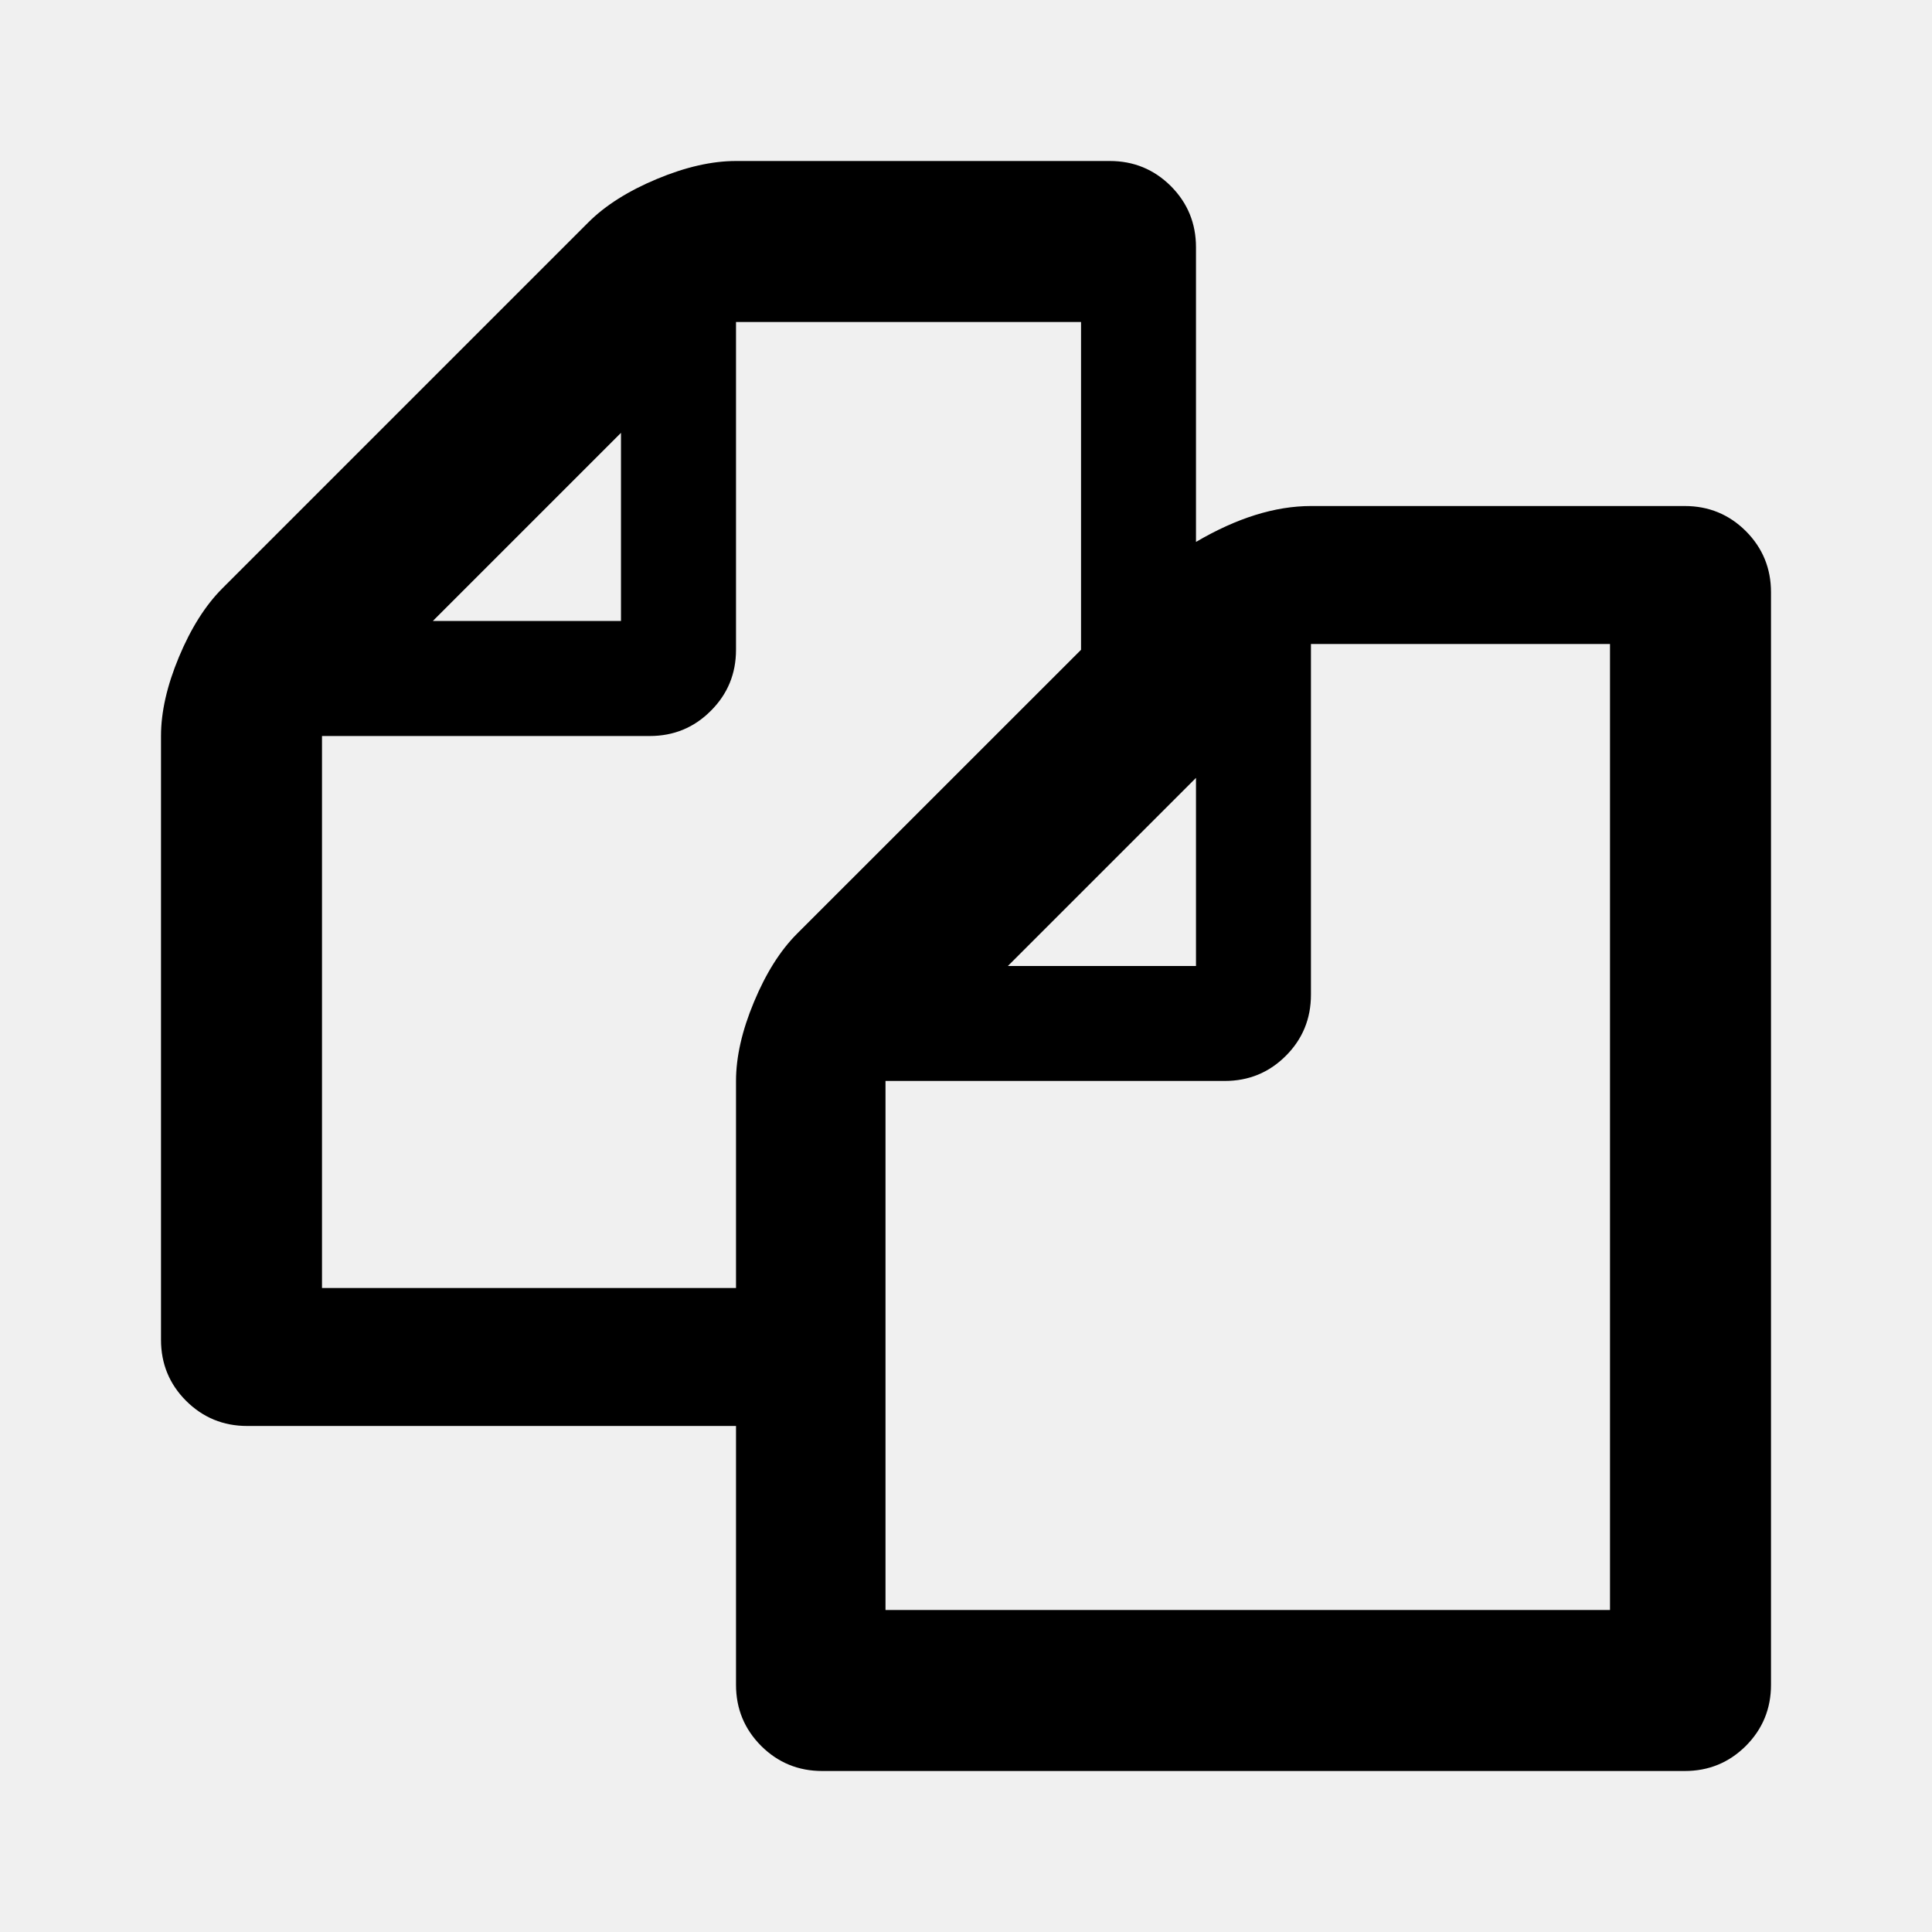
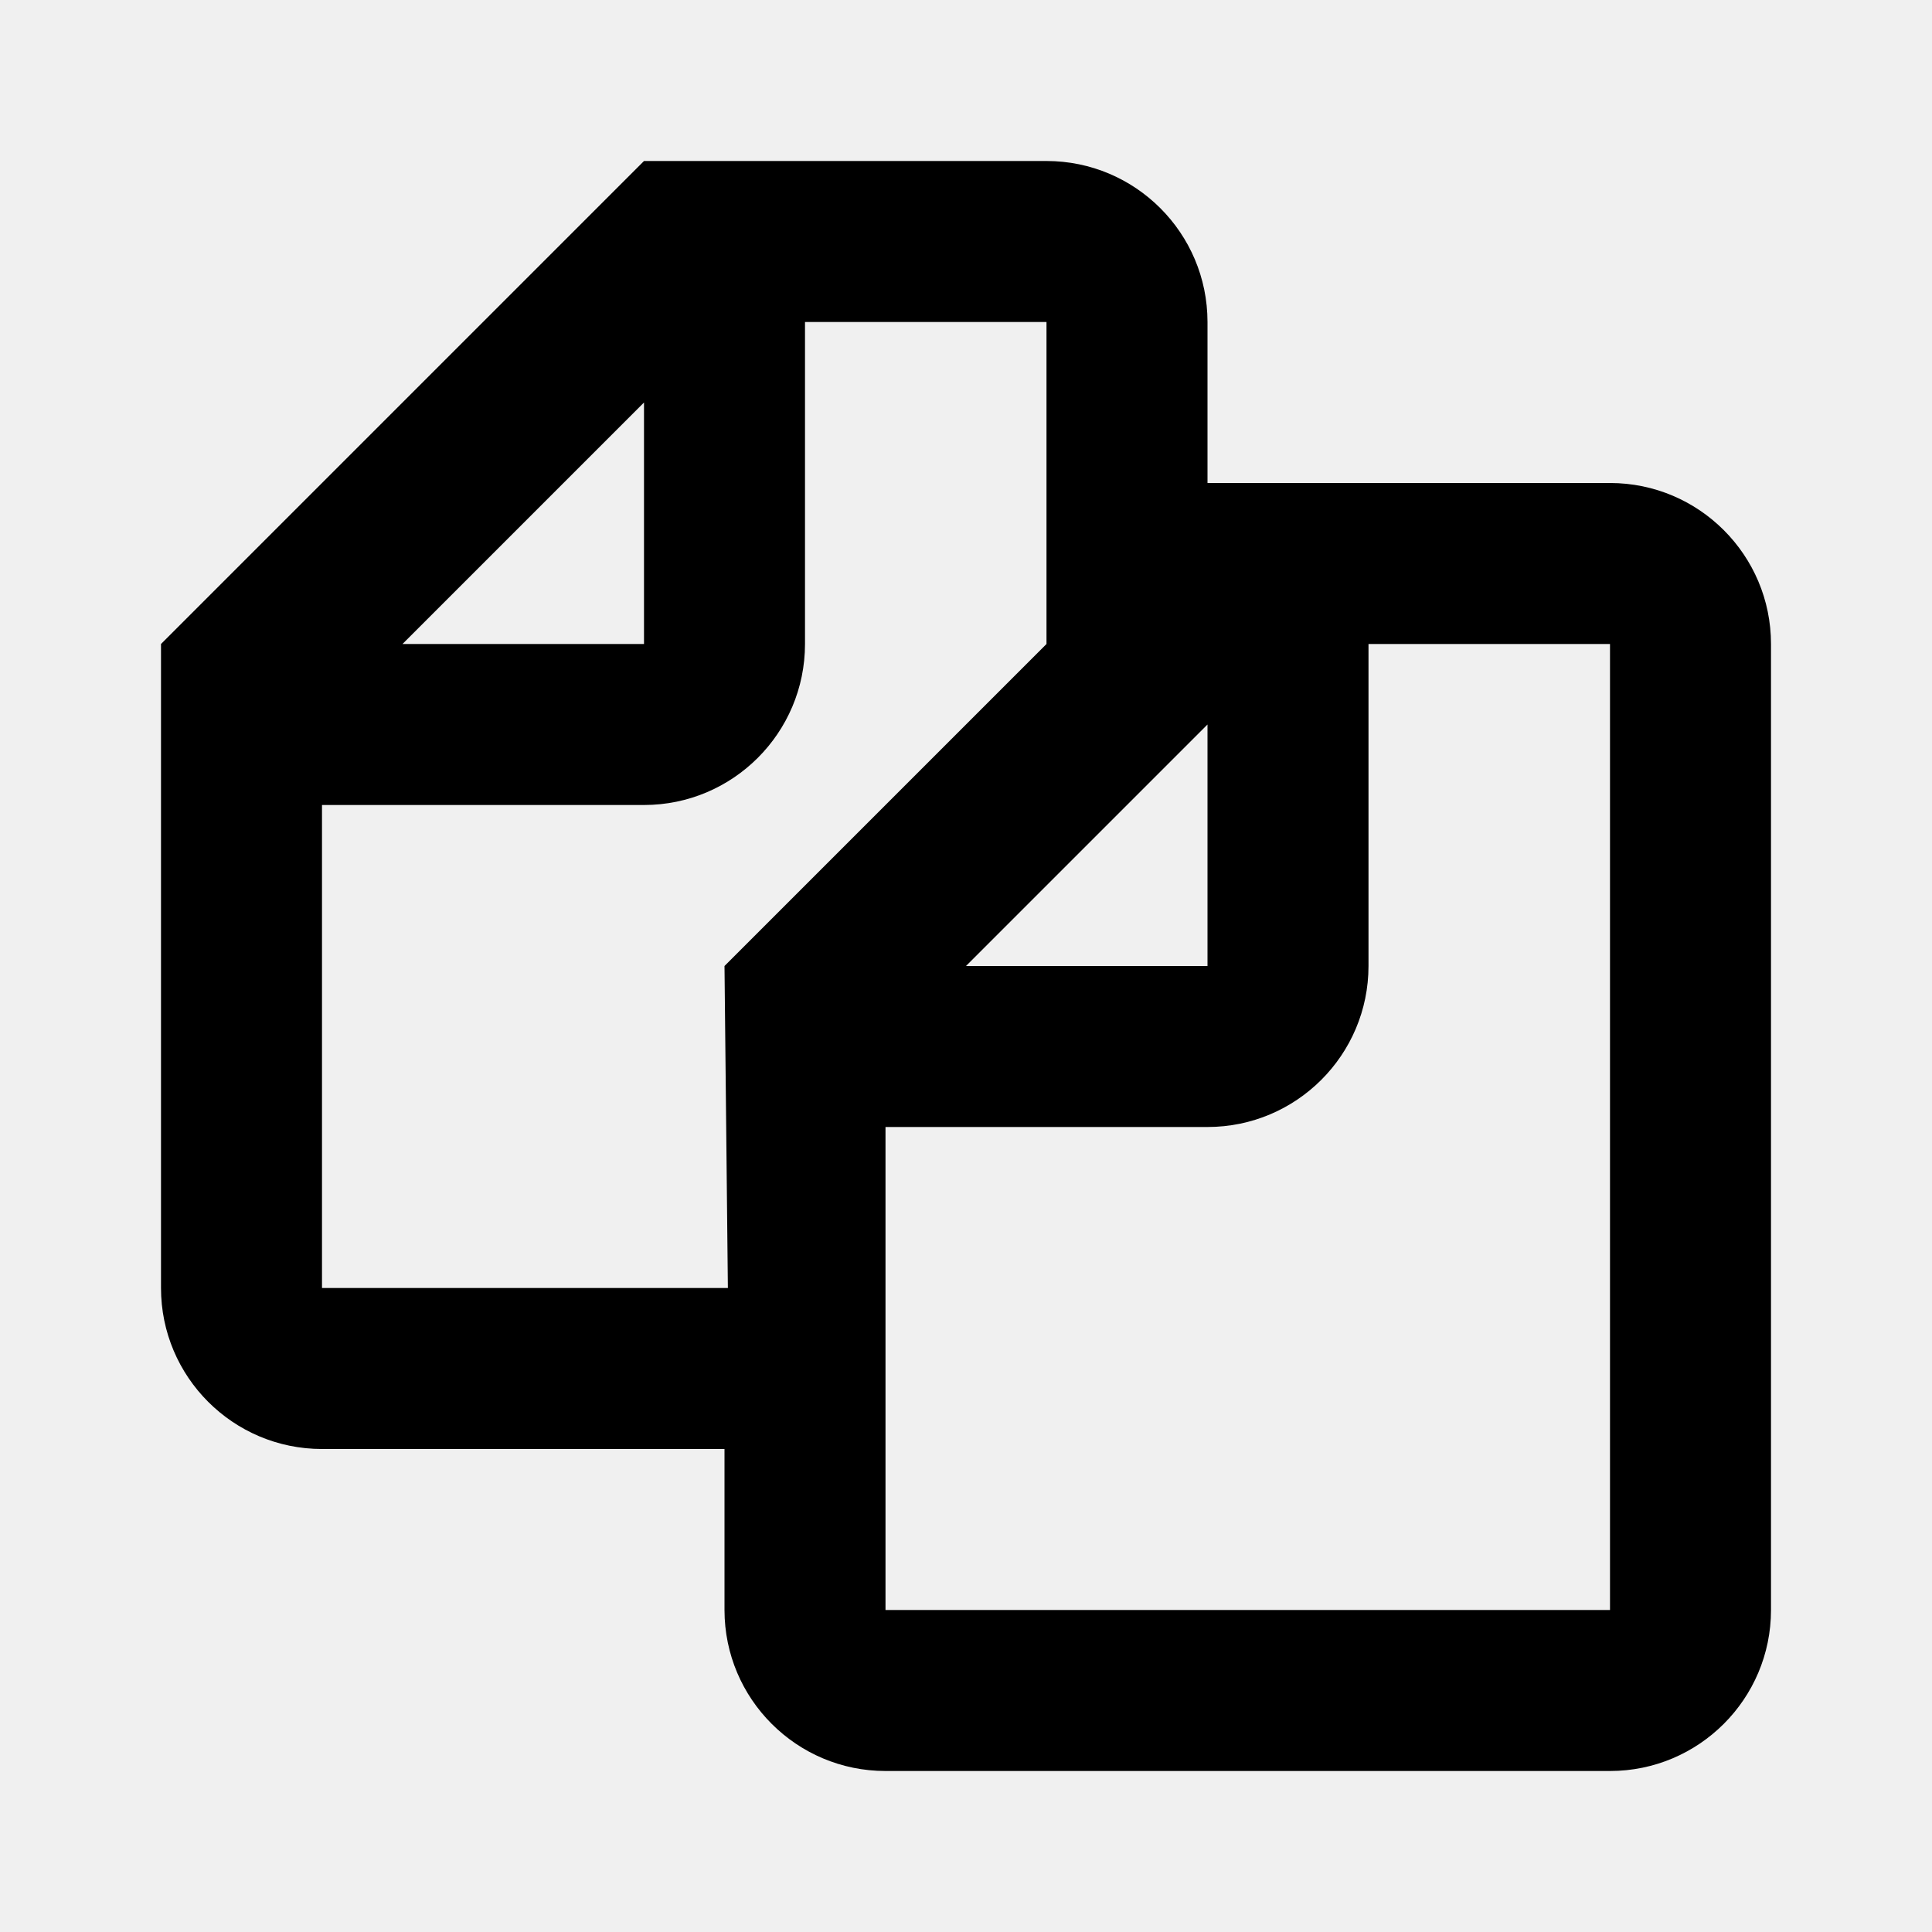
<svg xmlns="http://www.w3.org/2000/svg" xmlns:xlink="http://www.w3.org/1999/xlink" width="24px" height="24px" viewBox="0 0 24 24" version="1.1">
  <defs>
-     <path d="M20.929,6.286 L16.286,6.286 C15.839,6.286 15.363,6.435 14.857,6.732 L14.857,3.072 C14.857,2.774 14.753,2.521 14.545,2.312 C14.336,2.104 14.083,2 13.786,2 L9.143,2 C8.845,2 8.518,2.074 8.161,2.223 C7.804,2.372 7.521,2.551 7.312,2.759 L2.759,7.312 C2.551,7.521 2.372,7.804 2.223,8.161 C2.074,8.518 2,8.845 2,9.143 L2,16.643 C2,16.941 2.104,17.194 2.312,17.402 C2.521,17.61 2.774,17.714 3.071,17.714 L9.143,17.714 L9.143,20.929 C9.143,21.226 9.247,21.479 9.455,21.688 C9.664,21.896 9.917,22 10.214,22 L20.929,22 C21.226,22 21.479,21.896 21.688,21.688 C21.896,21.479 22,21.226 22,20.929 L22,7.357 C22,7.06 21.896,6.807 21.688,6.598 C21.479,6.39 21.226,6.286 20.929,6.286 Z M14.857,12 L12.52,12 L14.857,9.663 L14.857,12 Z M7.714,7.714 L5.377,7.714 L7.714,5.377 L7.714,7.714 Z M9.366,12.447 C9.217,12.804 9.143,13.131 9.143,13.429 L9.143,16 L4,16 L4,9.143 L8.071,9.143 C8.369,9.143 8.622,9.039 8.83,8.83 C9.039,8.622 9.143,8.369 9.143,8.072 L9.143,4 L13.429,4 L13.429,8.072 L9.902,11.598 C9.693,11.807 9.515,12.089 9.366,12.447 Z M11,20 L11,13.428 L15.214,13.428 C15.512,13.428 15.765,13.324 15.973,13.116 C16.181,12.908 16.285,12.655 16.285,12.357 L16.285,8 L20,8 L20,20 L11,20 Z" id="path-1" />
+     <path d="M20,20 L11,20 L11,14 L15,14 C16.104,14 17,13.104 17,12 L17,8 L20,8 L20,20 Z M9,12 L9.042,16 L4,16 L4,10 L8,10 C9.104,10 10,9.104 10,8 L10,4 L13,4 L13,8 L9,12 Z M8,5 L8,8 L5,8 L8,5 Z M15,9 L15,12 L12,12 L15,9 Z M20,6 L15,6 L15,4 C15,2.896 14.104,2 13,2 L8,2 L2,8 L2,9 L2,16 C2,17.104 2.896,18 4,18 L9,18 L9,20 C9,21.104 9.896,22 11,22 L20,22 C21.104,22 22,21.104 22,20 L22,8 C22,6.896 21.104,6 20,6 Z" id="path-1" />
  </defs>
  <g id="copy" stroke="none" stroke-width="1" fill="none" fill-rule="evenodd">
    <mask id="mask-2" fill="white">
      <use xlink:href="#path-1" />
    </mask>
-     <use id="link" fill="#000000" xlink:href="#path-1" />
+     <use id="Mask" fill="#000000" xlink:href="#path-1" />
  </g>
</svg>
